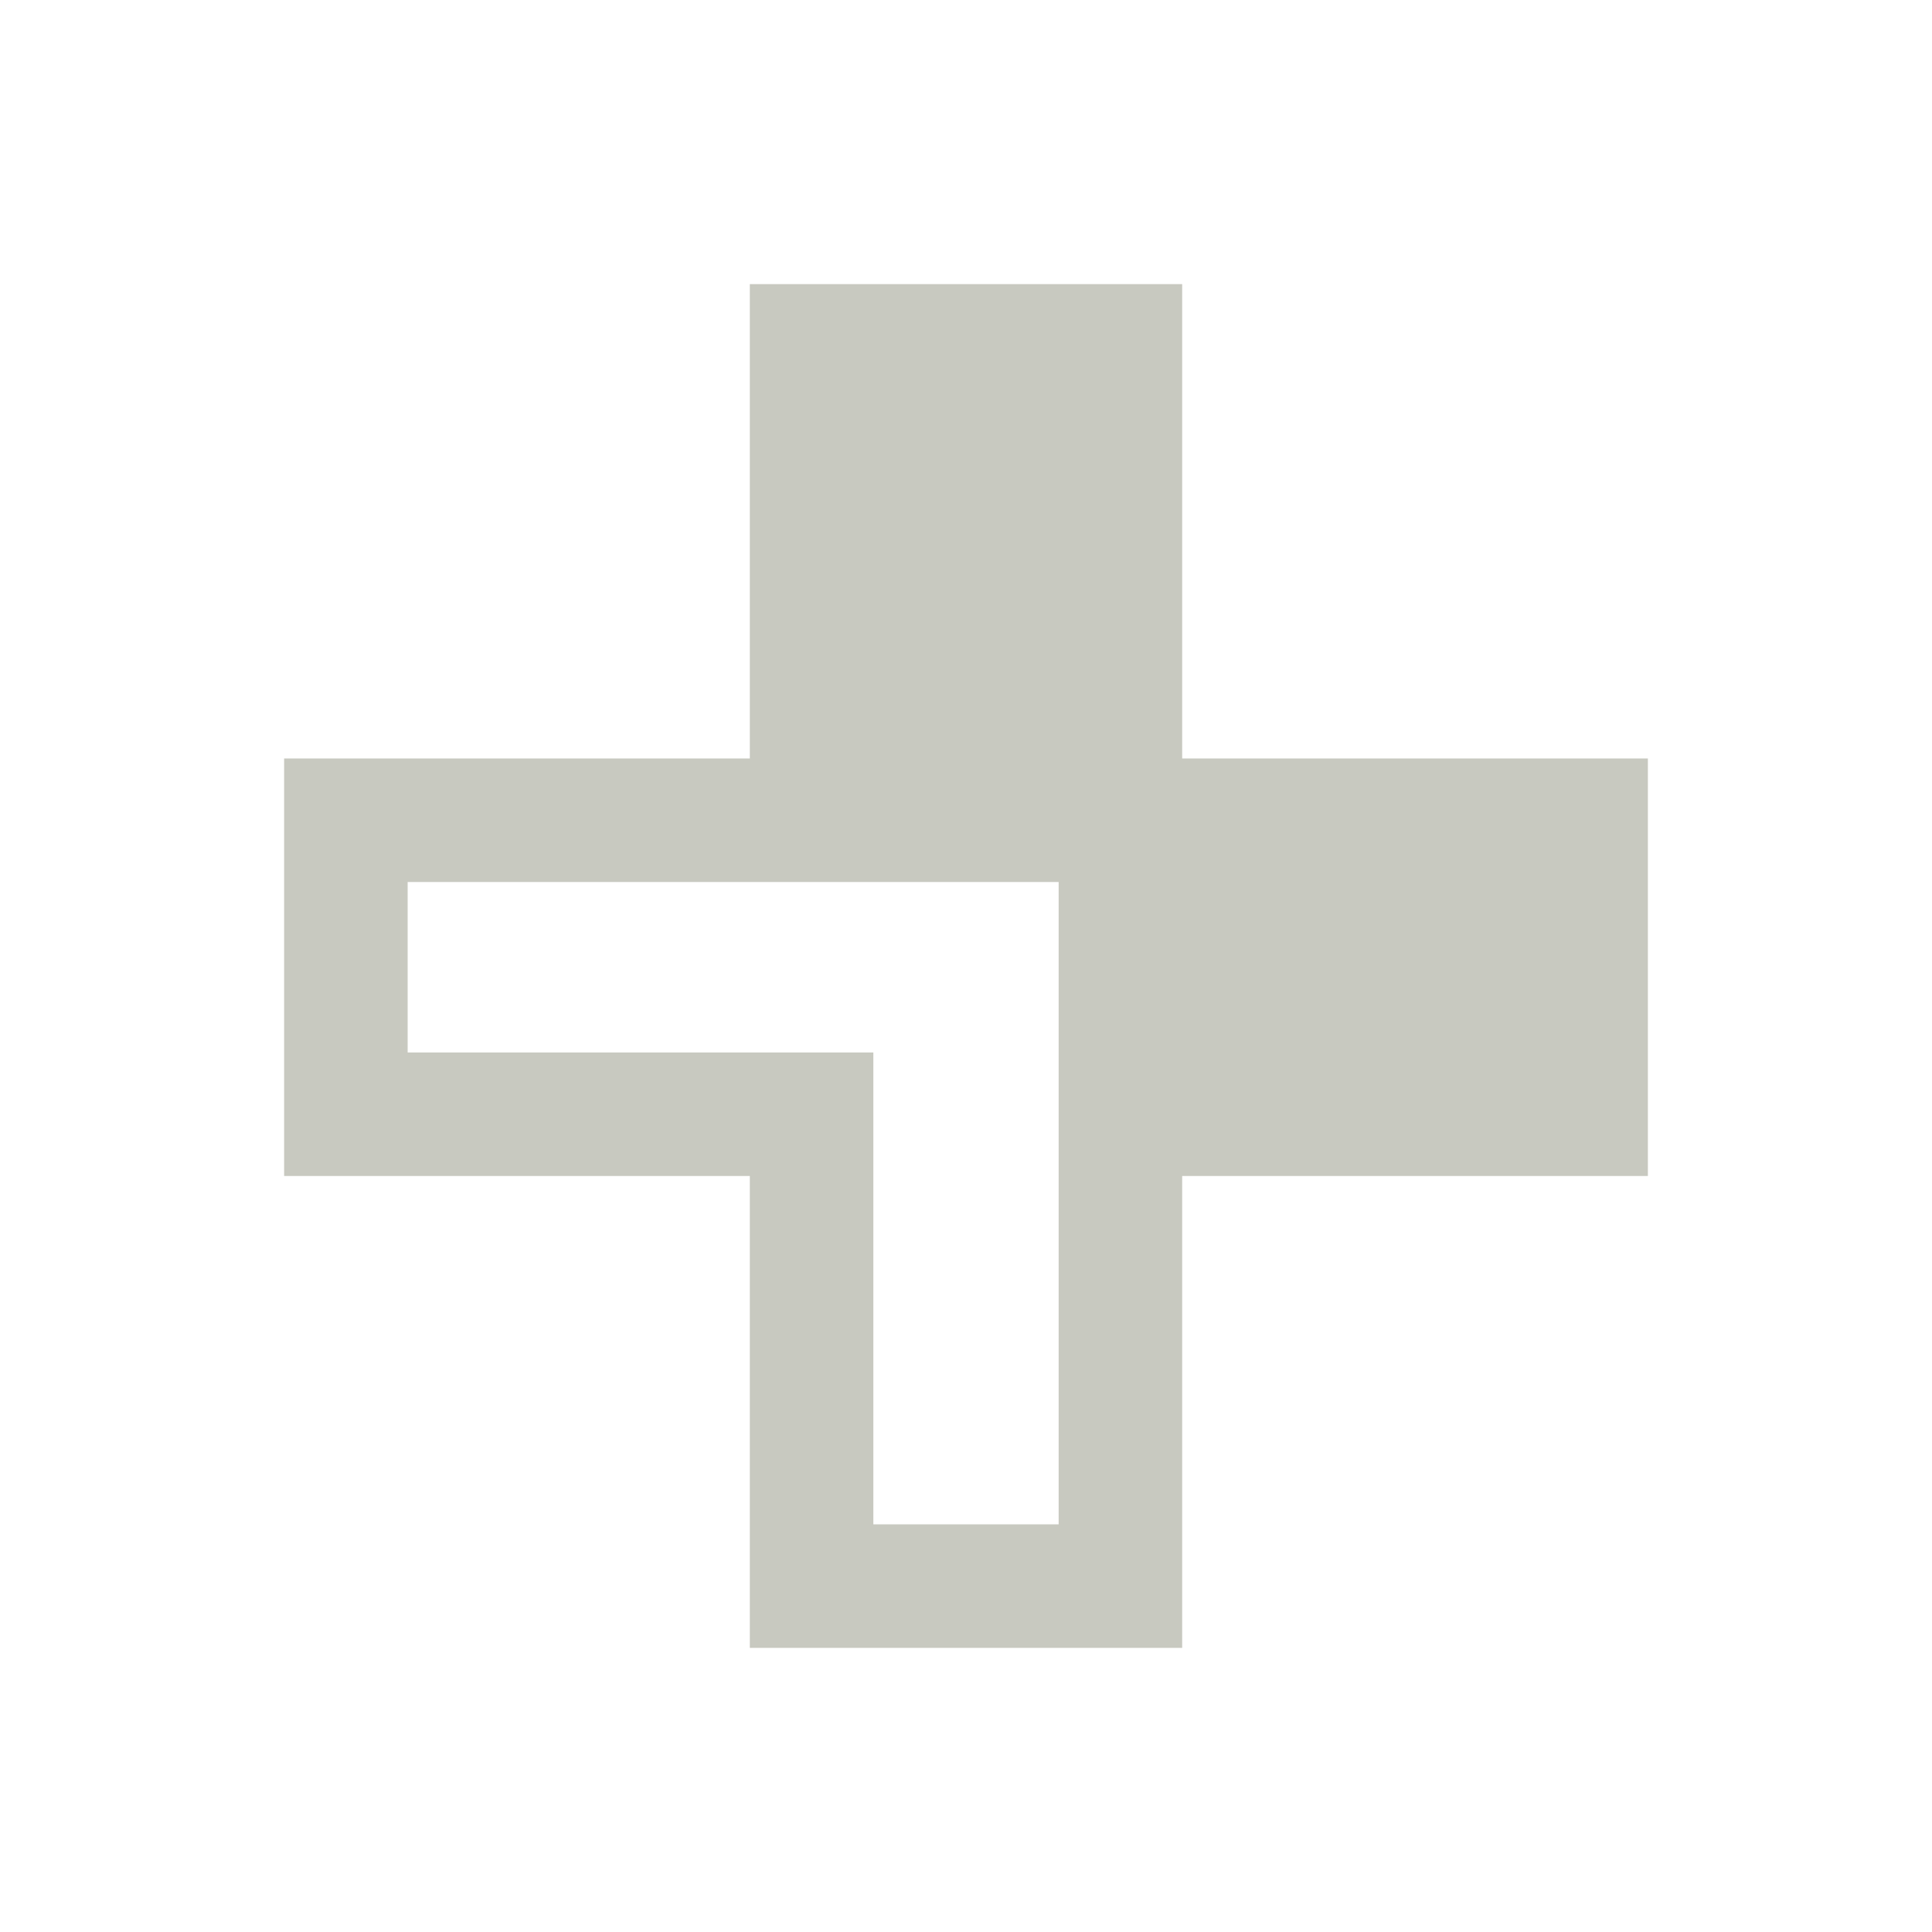
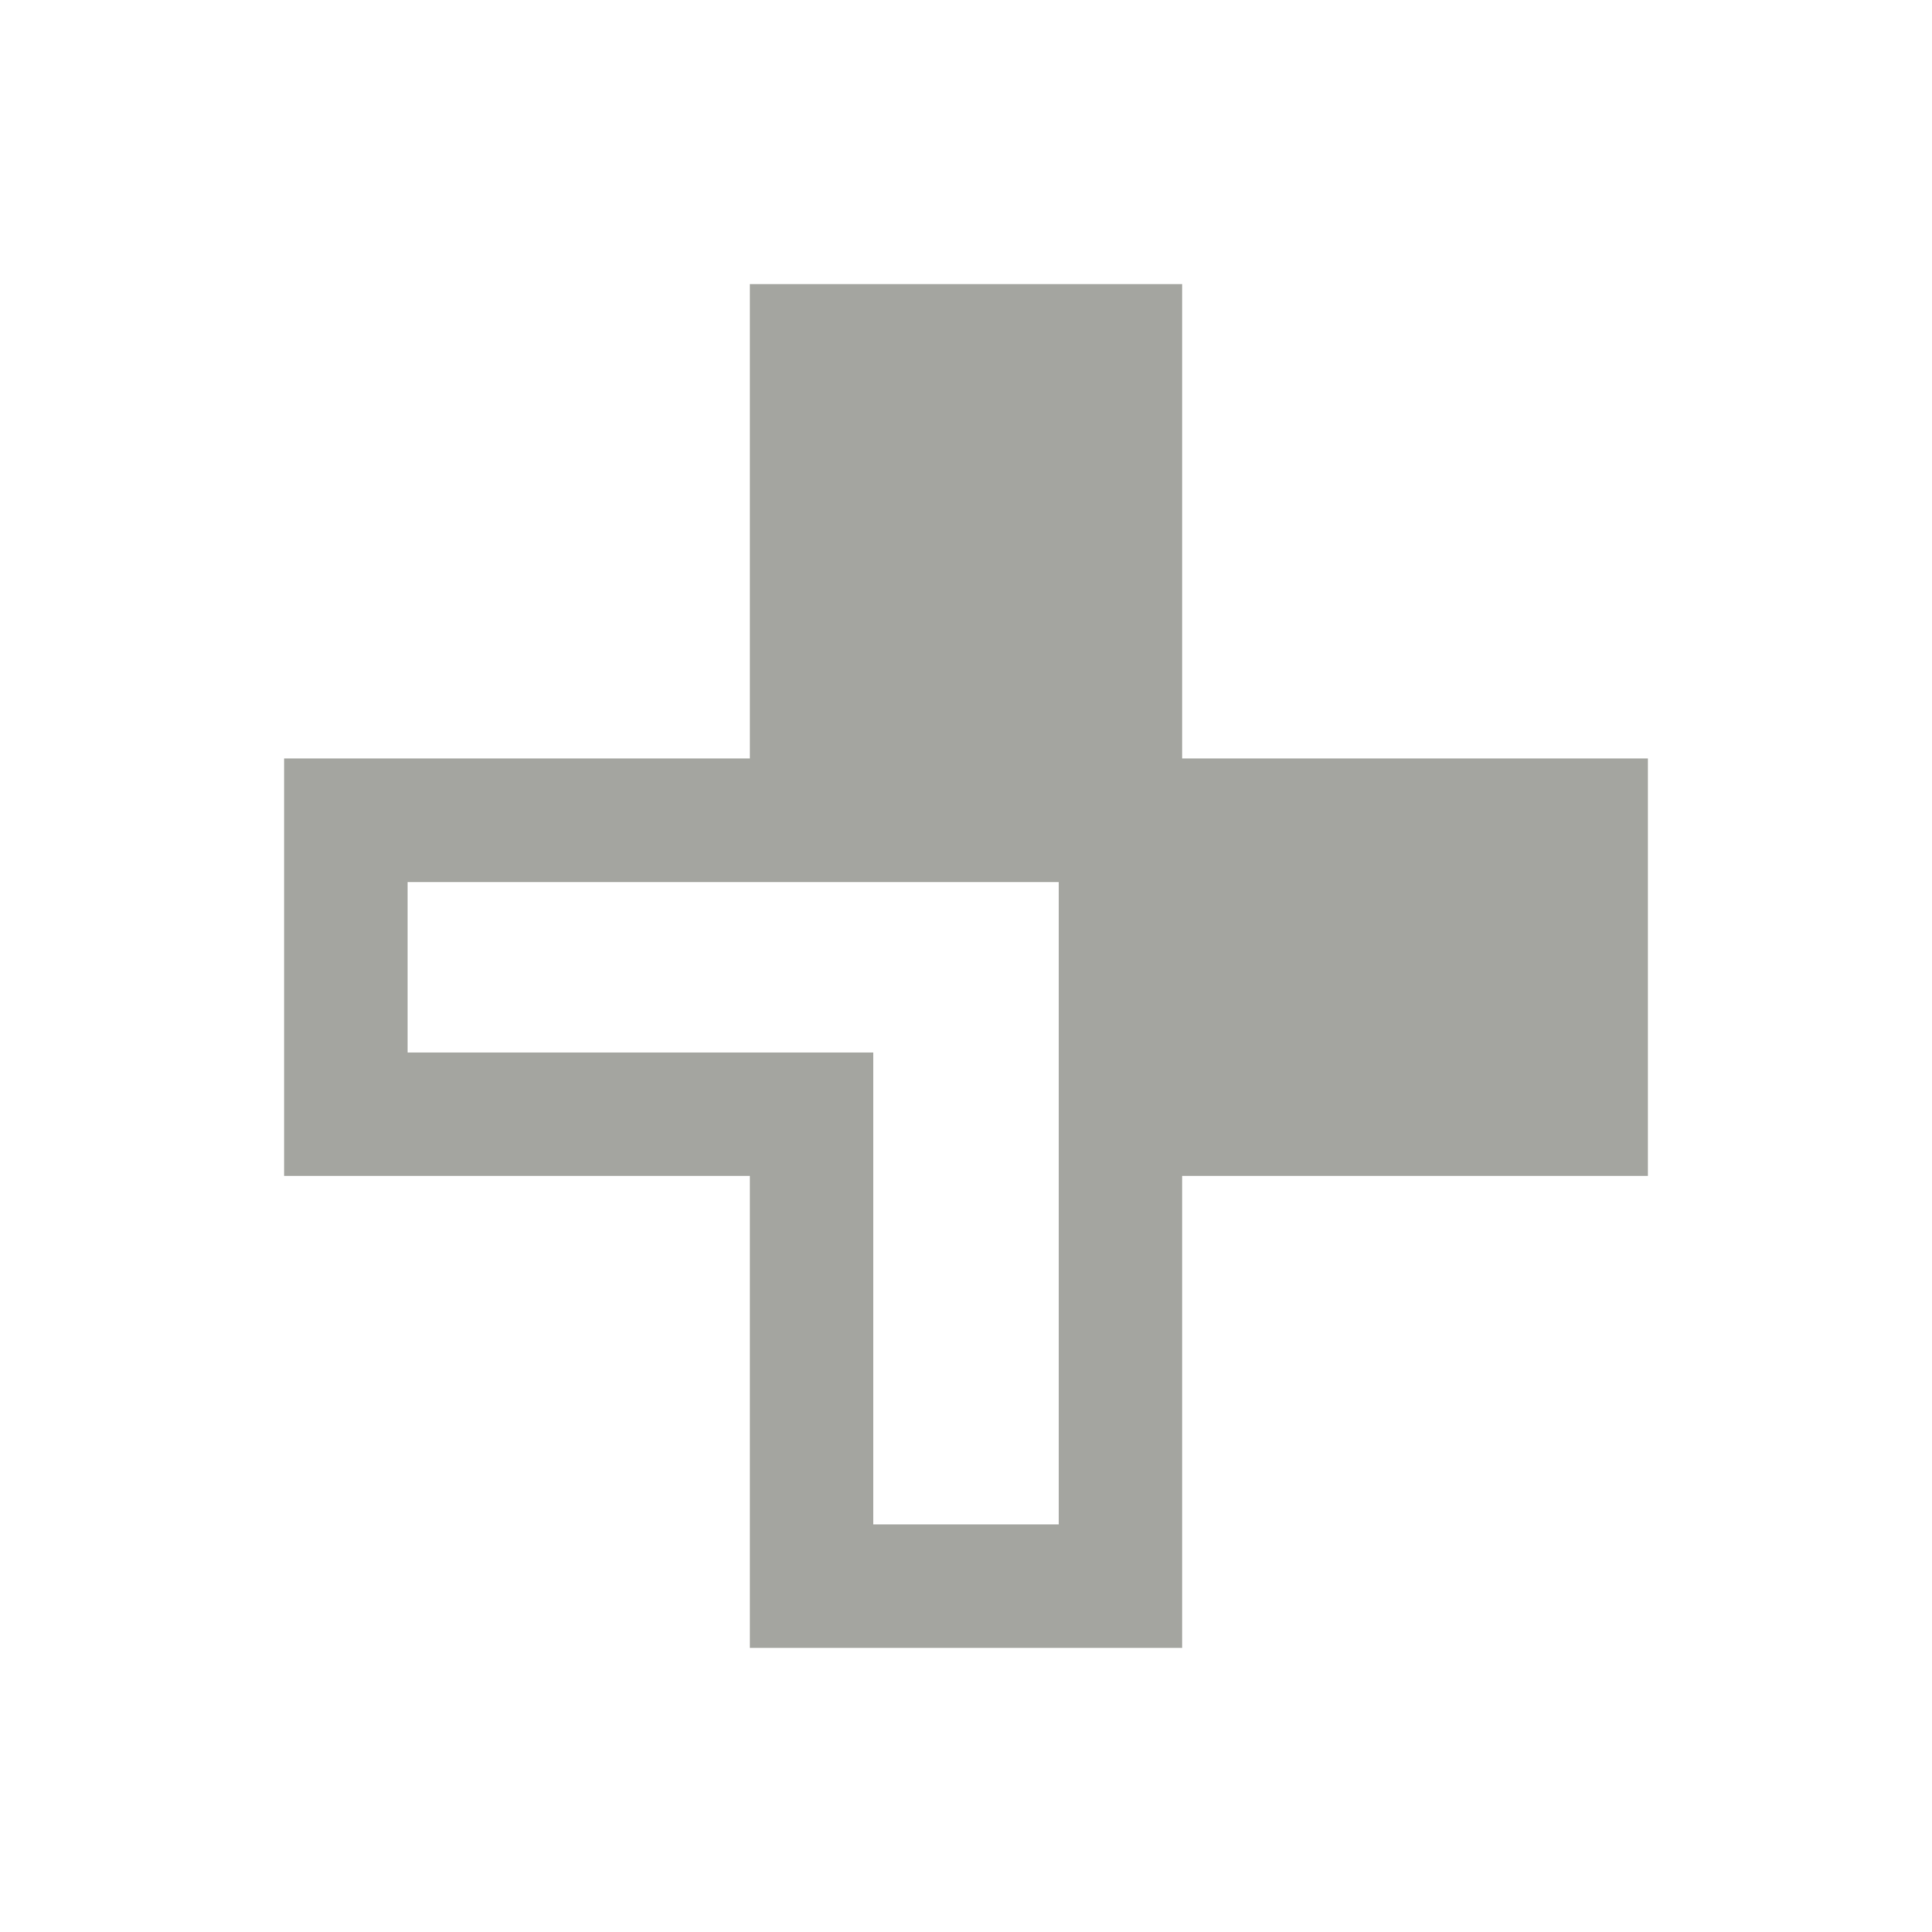
<svg xmlns="http://www.w3.org/2000/svg" viewBox="0 0 15.64 15.64">
  <defs>
-     <style>.cls-1{fill:#c8c9c0;}.cls-2{fill:none;}</style>
+     <style>.cls-1{fill:#a4a5a0;}.cls-2{fill:none;}</style>
  </defs>
  <g id="Layer_2" data-name="Layer 2">
    <g id="Layer_1-2" data-name="Layer 1">
      <path class="cls-1" d="M9.57,13.34H6.07V9.52H2.3V6.14H6.07V2.3h3.5V6.14h3.77V9.52H9.57Zm-2.5-1h1.5V7.14H3.3V8.52H7.07Z" />
      <rect class="cls-2" width="15.64" height="15.64" />
    </g>
  </g>
</svg>
